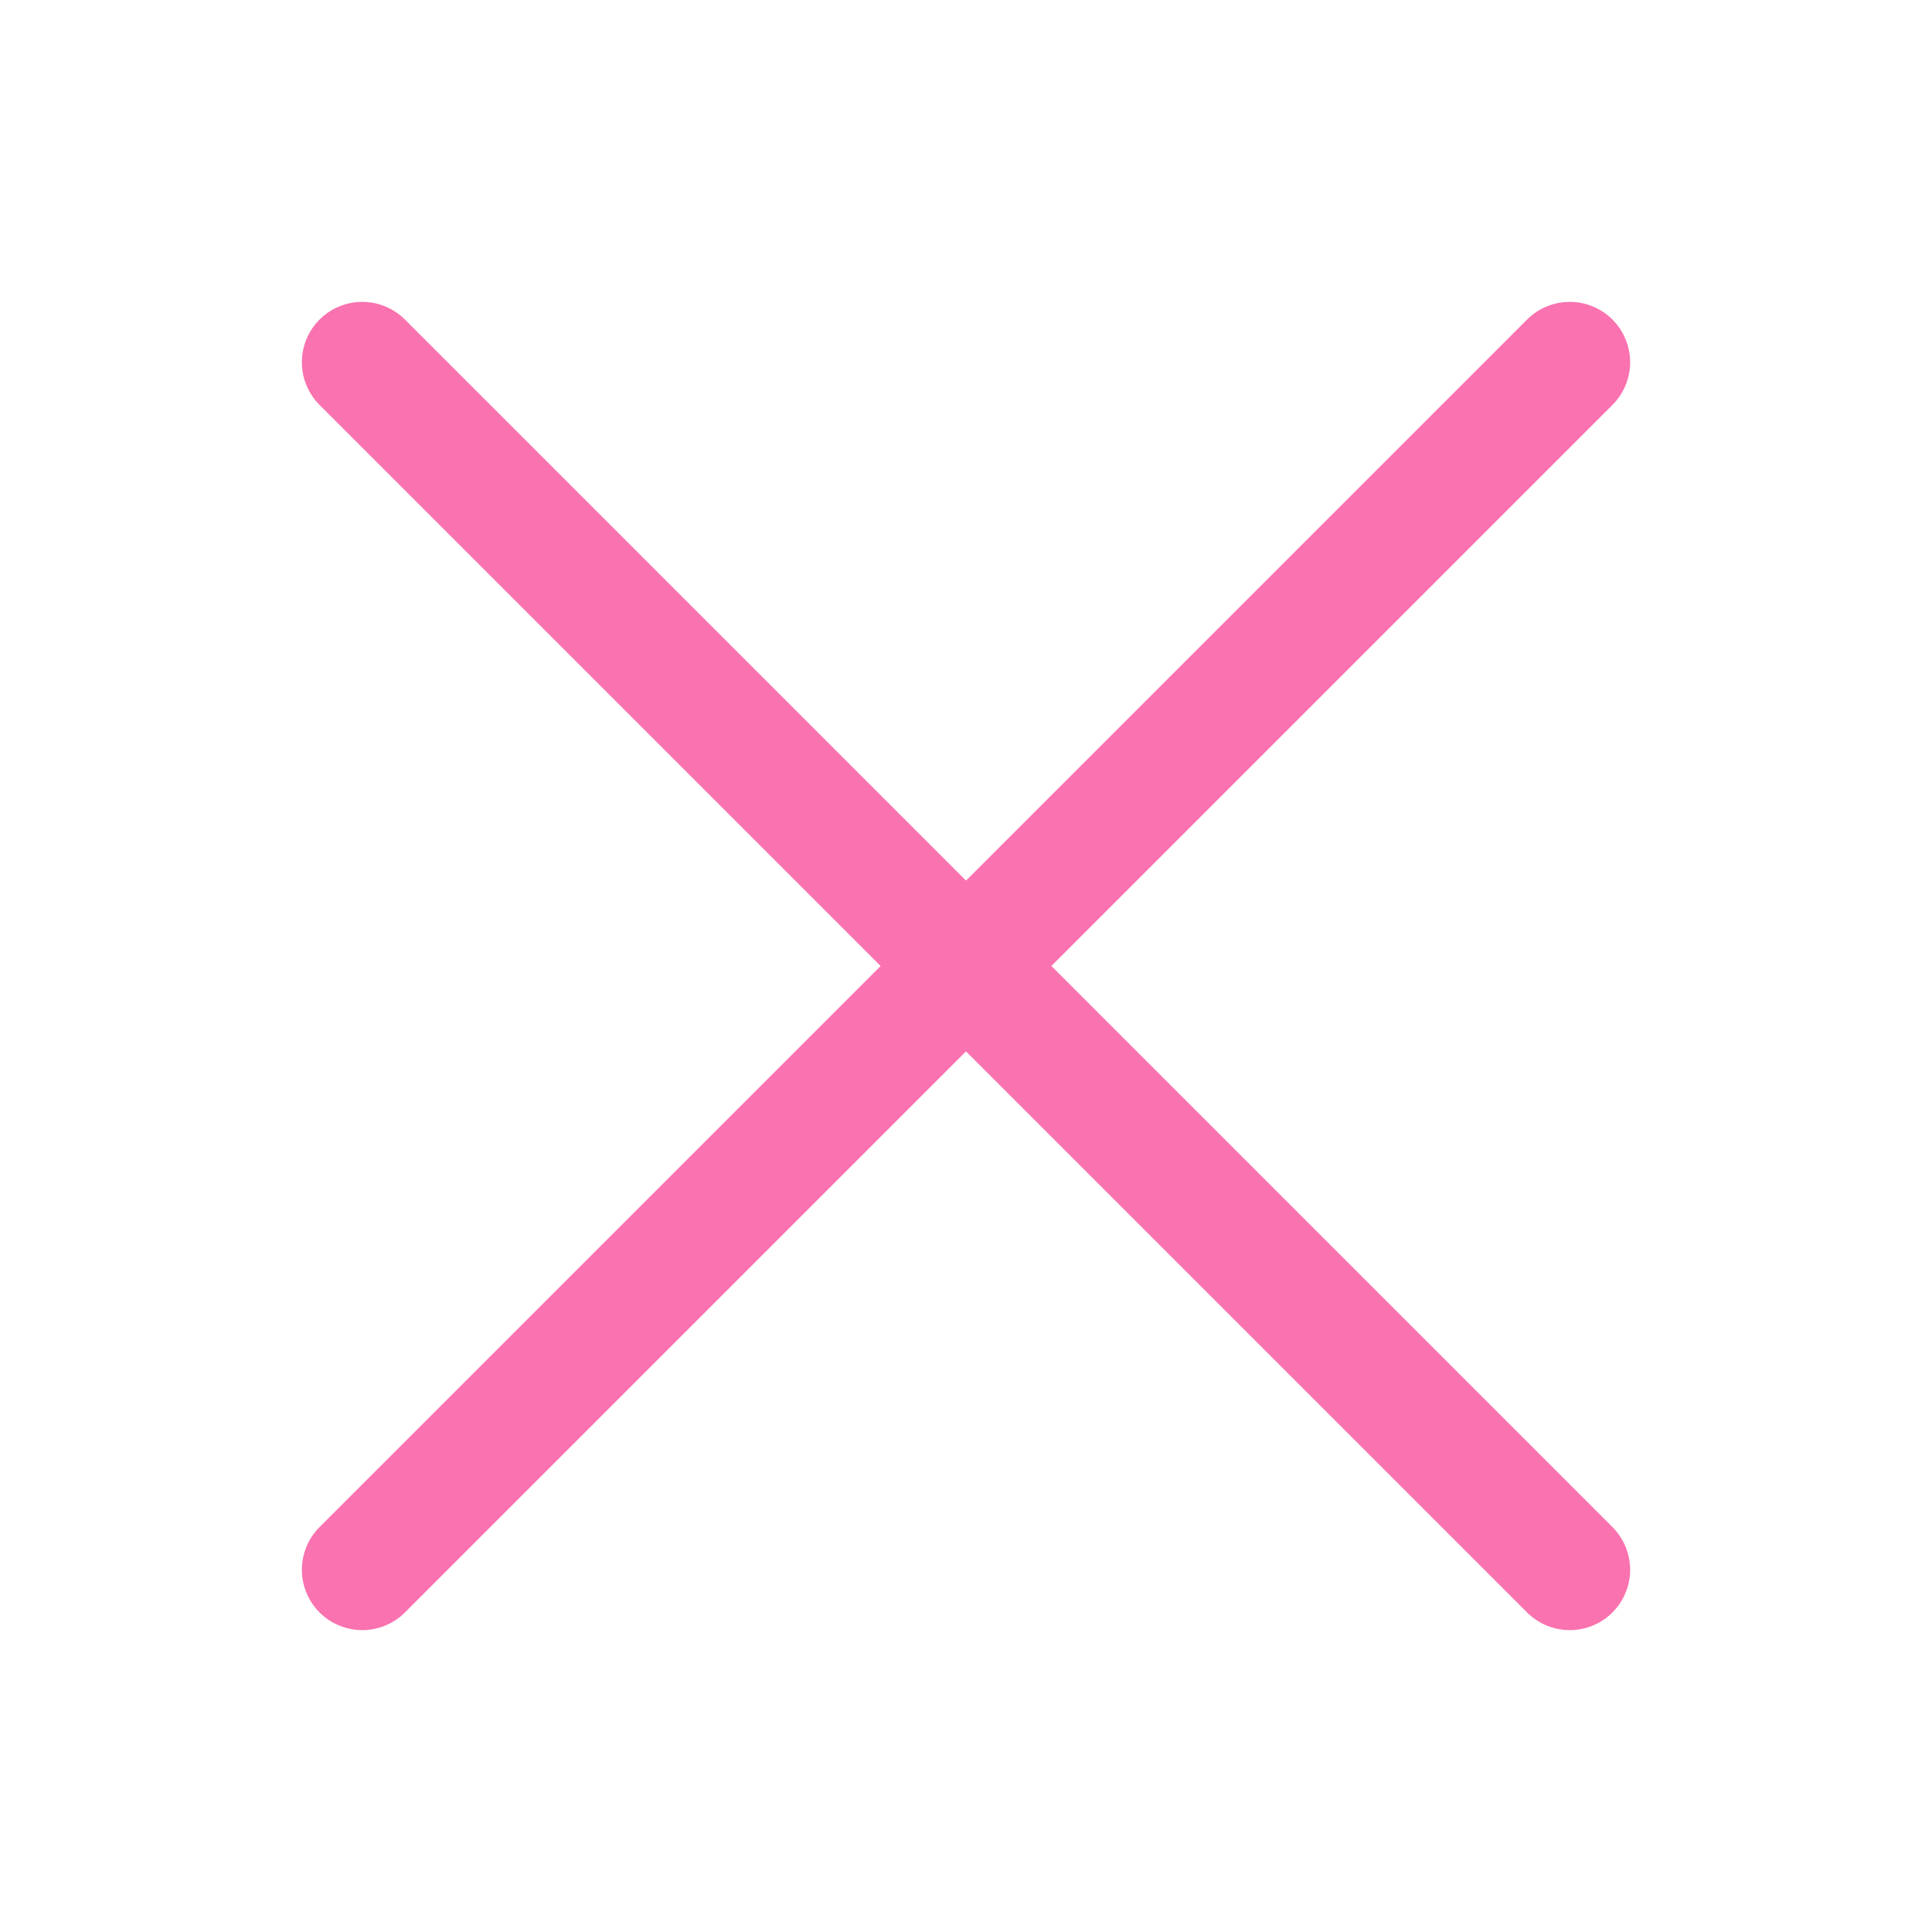
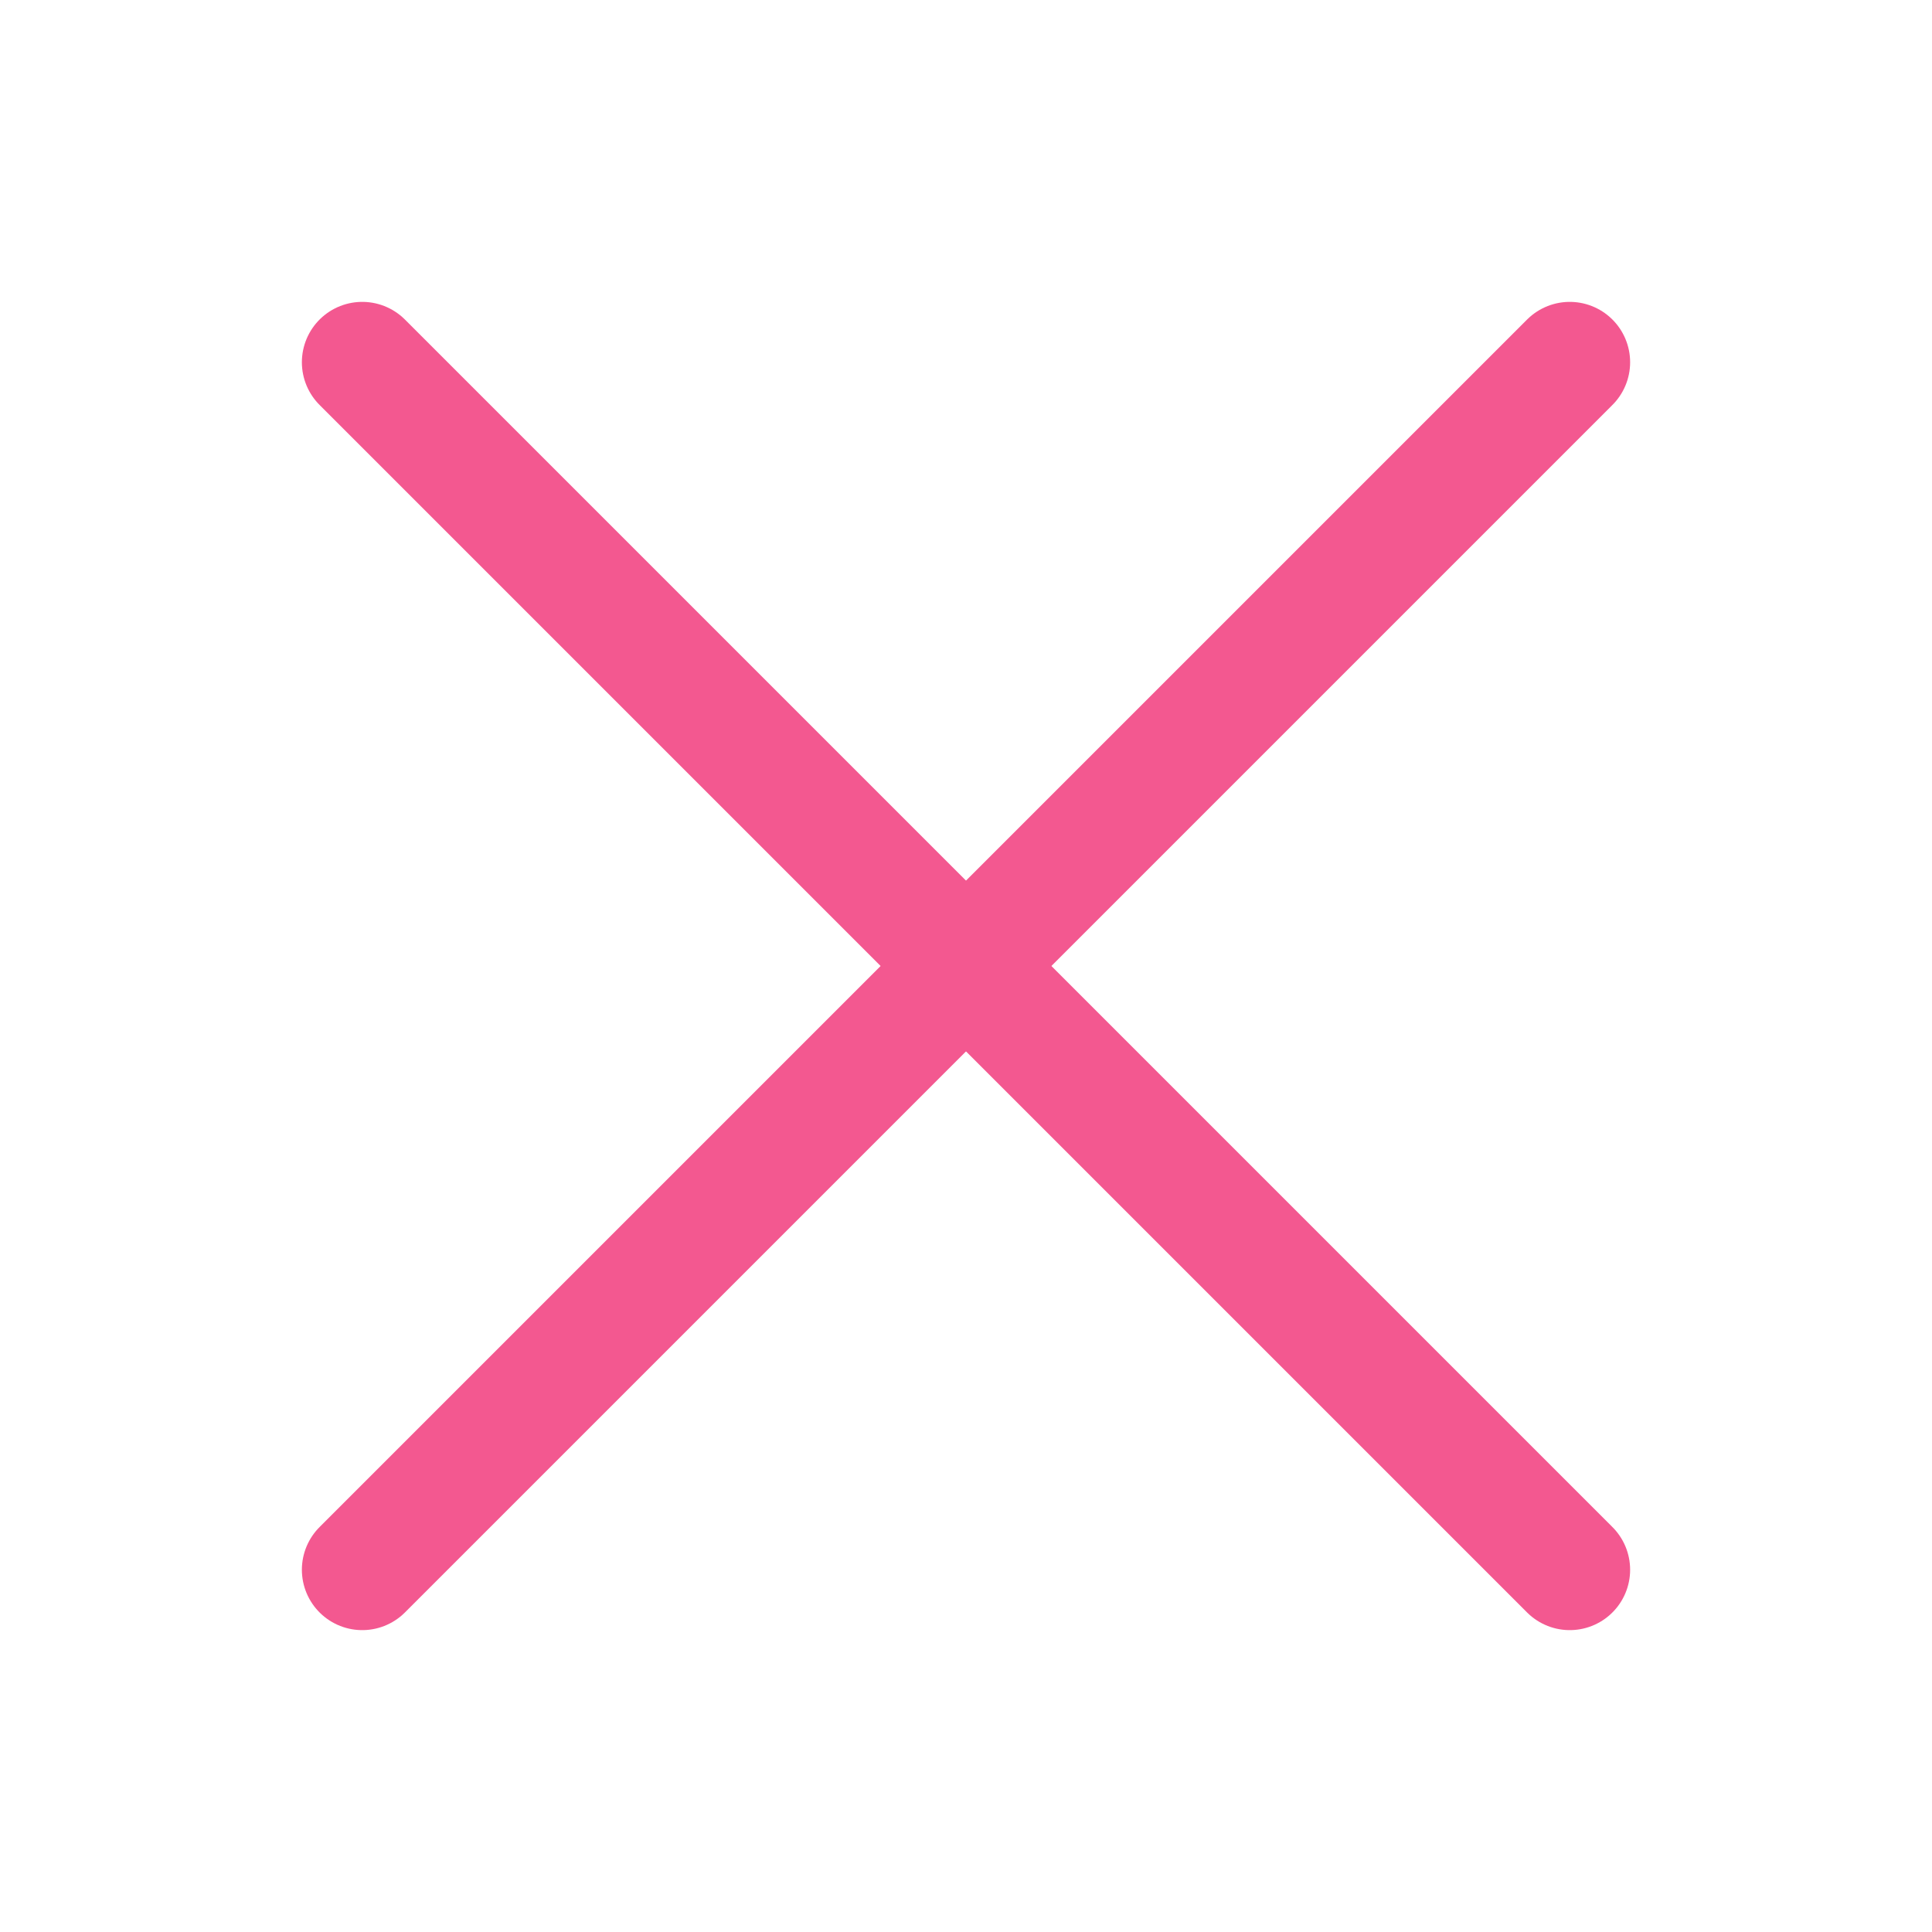
- <svg xmlns="http://www.w3.org/2000/svg" id="ey7a2d3hc311" viewBox="0 0 32 32" shape-rendering="geometricPrecision" text-rendering="geometricPrecision" width="32" height="32">
-   <style>#ey7a2d3hc311{pointer-events: all}#ey7a2d3hc311:hover #ey7a2d3hc312 {animation: ey7a2d3hc312_s_p 500ms linear infinite normal forwards}@keyframes ey7a2d3hc312_s_p { 0% {stroke: rgb(250,114,175)} 20% {stroke: rgb(151,96,255)} 44% {stroke: rgb(122,255,247)} 92% {stroke: rgb(250,114,175)} 100% {stroke: rgb(250,114,175)} }#ey7a2d3hc311:hover #ey7a2d3hc313 {animation: ey7a2d3hc313_s_p 500ms linear infinite normal forwards}@keyframes ey7a2d3hc313_s_p { 0% {stroke: rgb(250,114,175)} 24% {stroke: rgb(151,96,255)} 58% {stroke: rgb(122,255,247)} 100% {stroke: rgb(250,114,175)} }</style>
-   <line id="ey7a2d3hc312" x1="6" y1="6" x2="26" y2="26" fill="none" stroke="rgb(250,114,175)" stroke-width="2" stroke-linecap="round" stroke-linejoin="round" />
-   <line id="ey7a2d3hc313" x1="26" y1="6" x2="6" y2="26" fill="none" stroke="rgb(250,114,175)" stroke-width="2" stroke-linecap="round" stroke-linejoin="round" />
+ <svg xmlns="http://www.w3.org/2000/svg" id="eaw904armoo1" viewBox="0 0 32 32" shape-rendering="geometricPrecision" text-rendering="geometricPrecision" width="32" height="32">
+   <style>#eaw904armoo1{pointer-events: all}#eaw904armoo1:hover #eaw904armoo2 {animation: eaw904armoo2_s_p 500ms linear infinite normal forwards}@keyframes eaw904armoo2_s_p { 0% {stroke: rgb(243,88,144)} 20% {stroke: rgb(111,63,245)} 44% {stroke: rgb(2,226,172)} 92% {stroke: rgb(243,88,144)} 100% {stroke: rgb(243,88,144)} }#eaw904armoo1:hover #eaw904armoo3 {animation: eaw904armoo3_s_p 500ms linear infinite normal forwards}@keyframes eaw904armoo3_s_p { 0% {stroke: rgb(243,88,144)} 24% {stroke: rgb(111,63,245)} 58% {stroke: rgb(2,226,172)} 100% {stroke: rgb(243,88,144)} }</style>
+   <line id="eaw904armoo2" x1="6" y1="6" x2="26" y2="26" fill="none" stroke="rgb(243,88,144)" stroke-width="2" stroke-linecap="round" stroke-linejoin="round" />
+   <line id="eaw904armoo3" x1="26" y1="6" x2="6" y2="26" fill="none" stroke="rgb(243,88,144)" stroke-width="2" stroke-linecap="round" stroke-linejoin="round" />
</svg>
